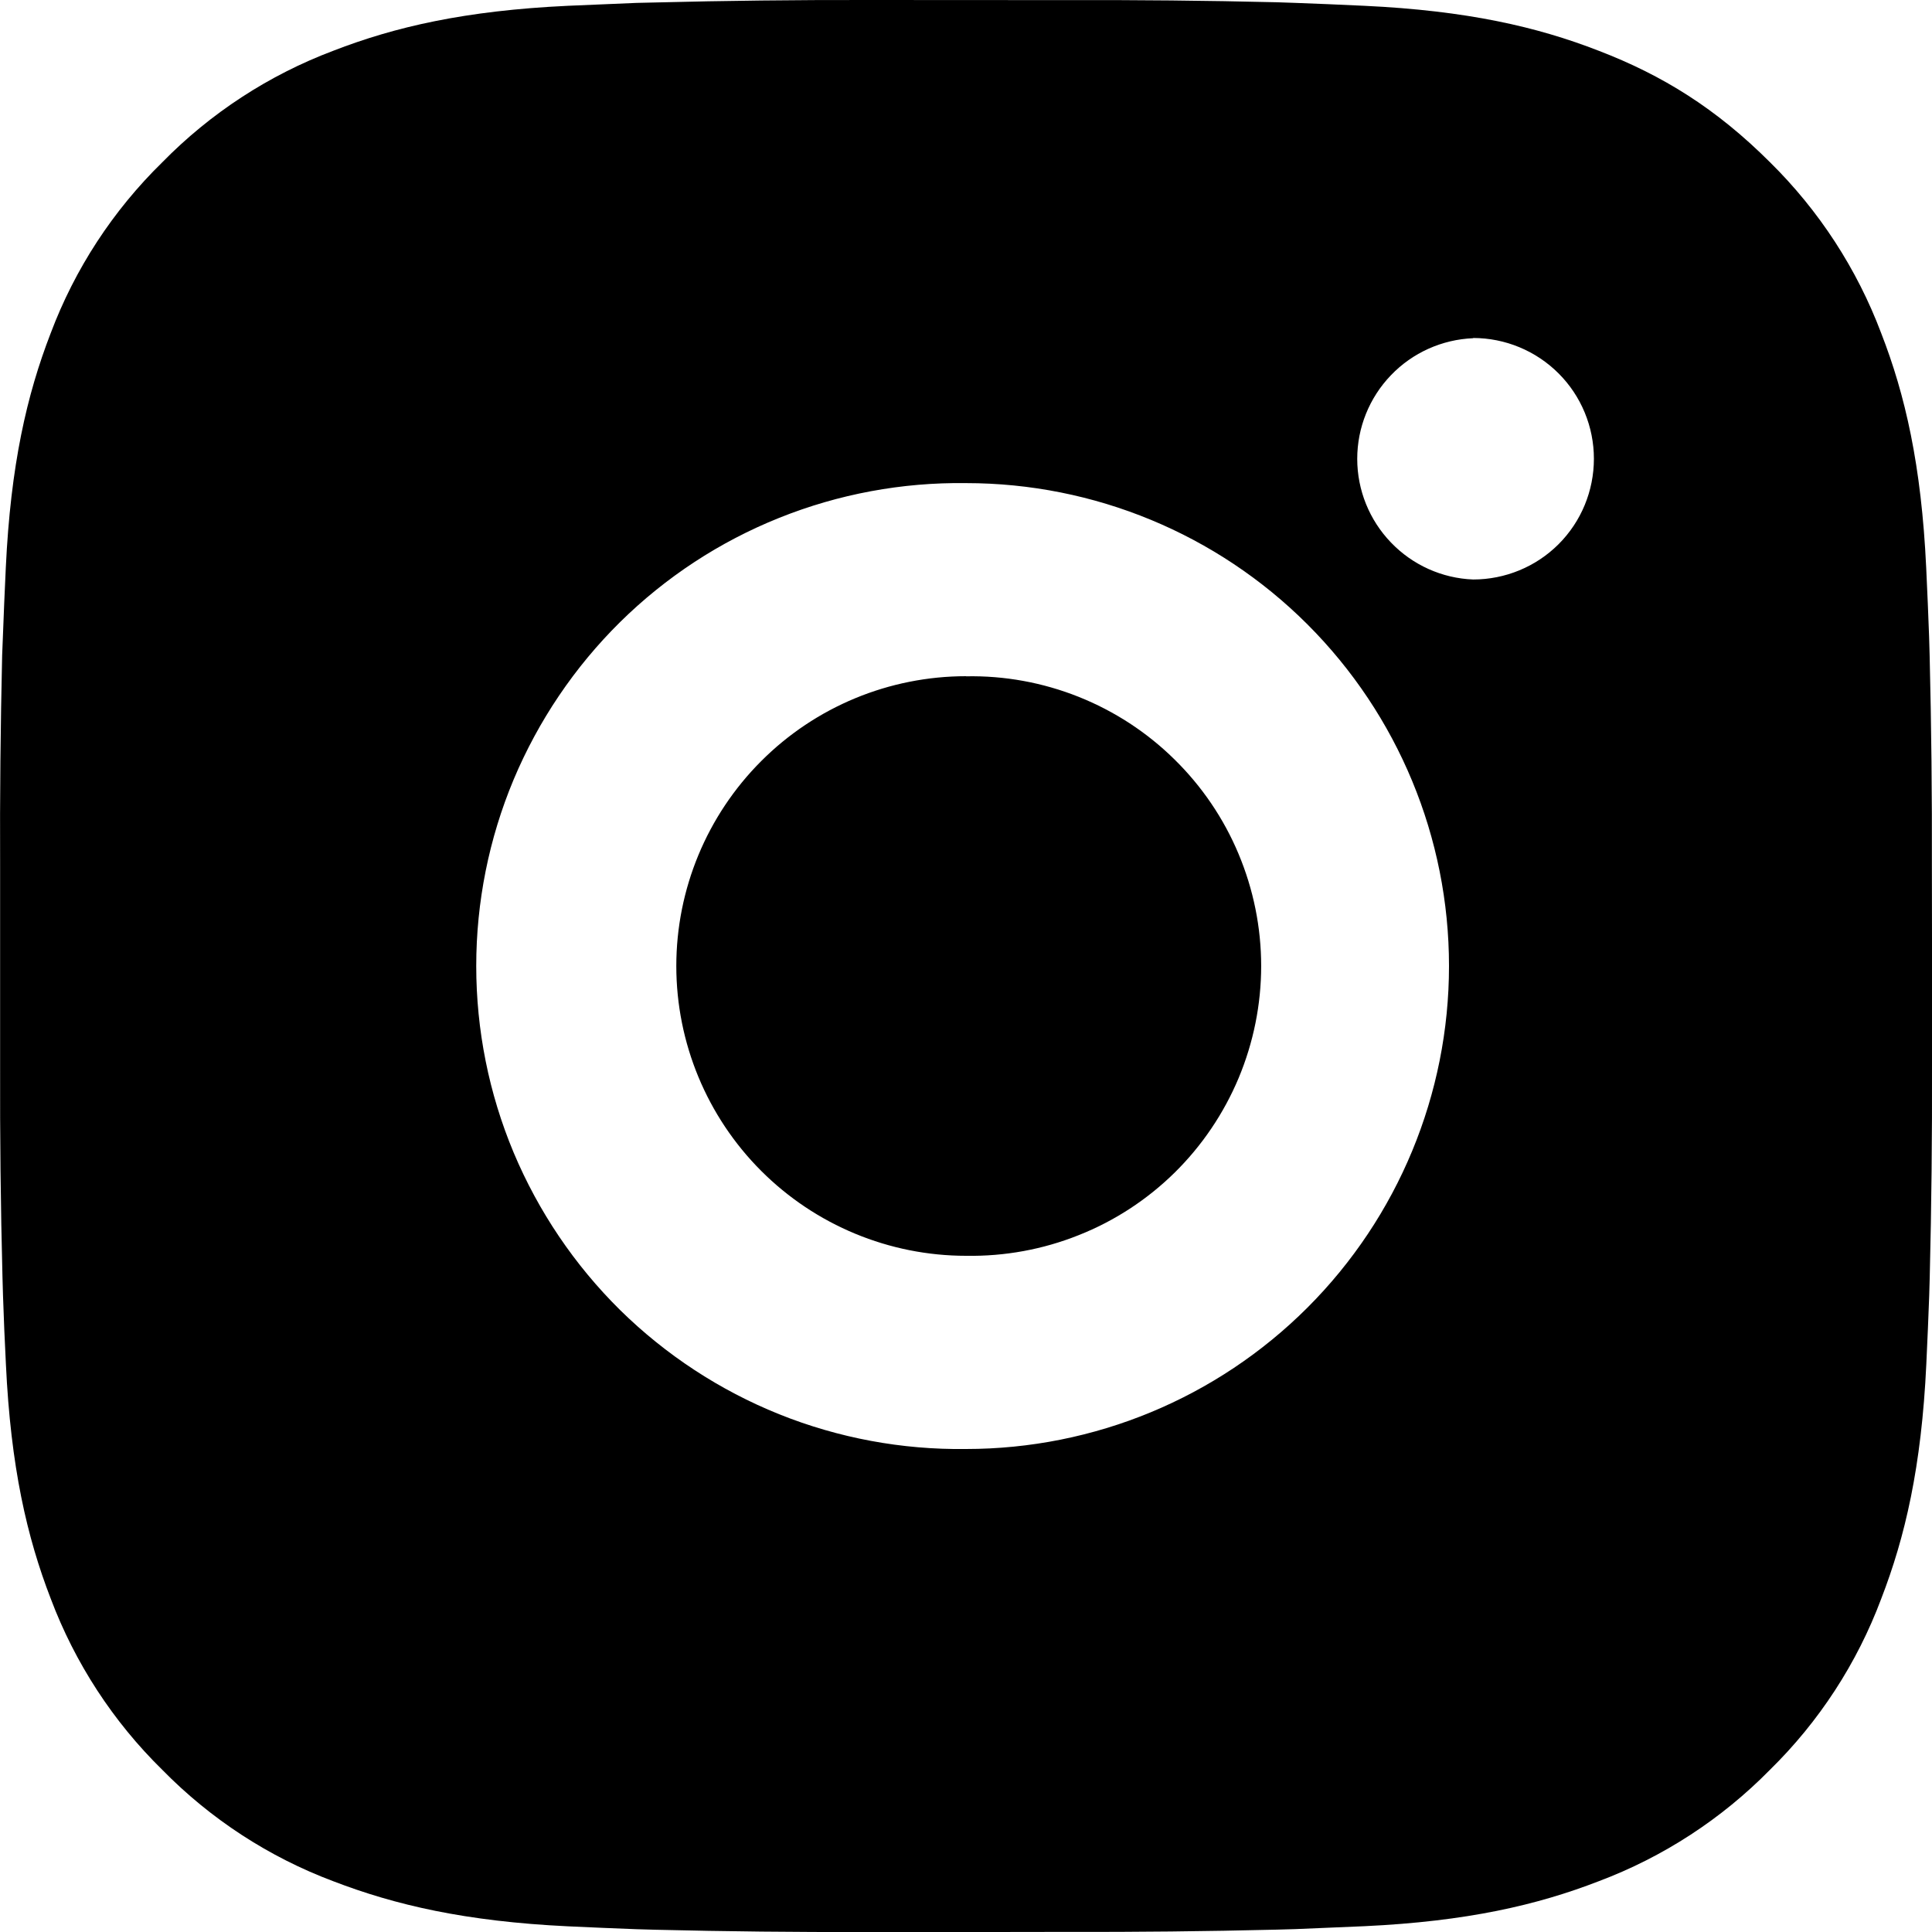
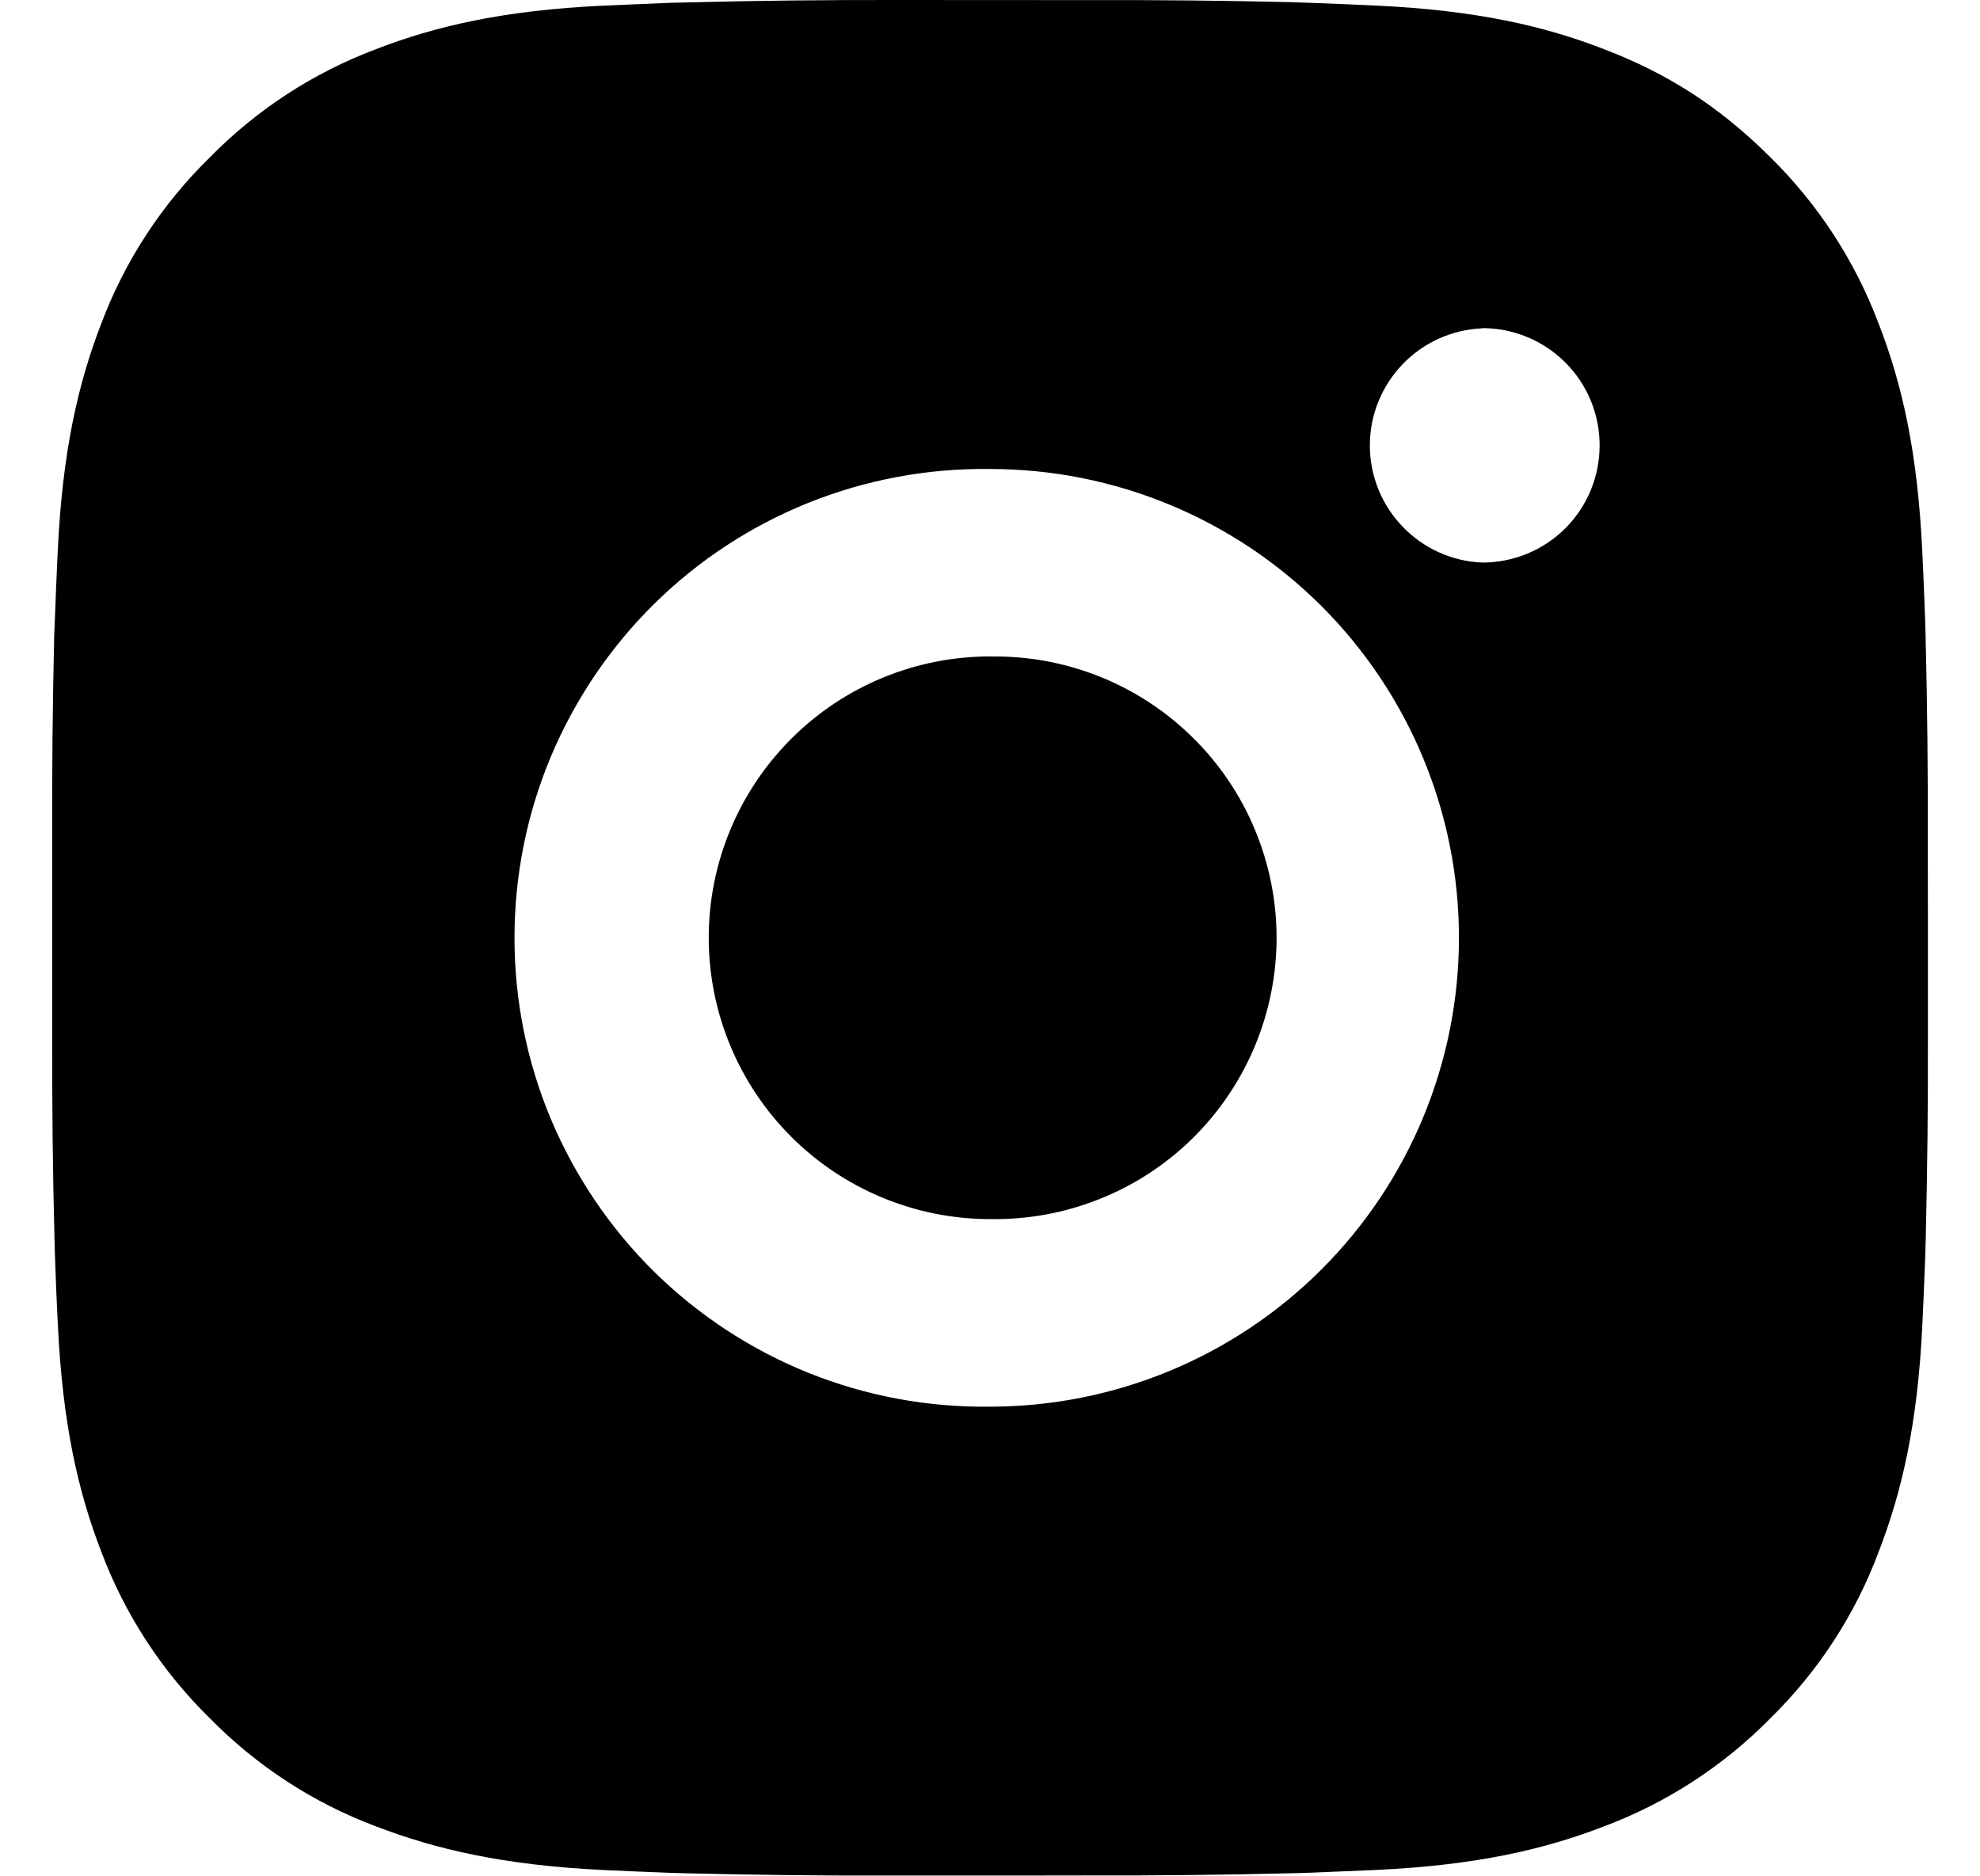
- <svg xmlns="http://www.w3.org/2000/svg" width="18" height="18" viewBox="0 0 18 18" fill="none">
-   <path d="M9.925 0.001C10.582 -0.001 11.239 0.005 11.895 0.021L12.07 0.027C12.272 0.034 12.47 0.043 12.711 0.054C13.668 0.099 14.322 0.25 14.895 0.473C15.489 0.701 15.989 1.011 16.49 1.511C16.947 1.961 17.301 2.505 17.527 3.105C17.75 3.678 17.901 4.333 17.946 5.29C17.957 5.53 17.966 5.729 17.973 5.931L17.978 6.106C17.994 6.762 18.001 7.418 17.999 8.075L18 8.746V9.925C18.002 10.582 17.995 11.239 17.979 11.895L17.974 12.07C17.967 12.271 17.958 12.47 17.947 12.71C17.902 13.668 17.749 14.321 17.527 14.895C17.302 15.496 16.948 16.04 16.49 16.489C16.04 16.947 15.496 17.301 14.895 17.527C14.322 17.749 13.668 17.901 12.711 17.946C12.47 17.956 12.272 17.965 12.07 17.973L11.895 17.978C11.239 17.994 10.582 18.001 9.925 17.999L9.254 18H8.076C7.419 18.002 6.762 17.995 6.106 17.979L5.931 17.974C5.718 17.966 5.504 17.957 5.291 17.947C4.333 17.901 3.68 17.748 3.105 17.527C2.505 17.302 1.961 16.947 1.512 16.489C1.054 16.04 0.699 15.495 0.473 14.895C0.251 14.321 0.1 13.668 0.055 12.71C0.044 12.497 0.035 12.283 0.028 12.07L0.023 11.895C0.006 11.239 -0.001 10.582 0.001 9.925V8.075C-0.002 7.418 0.005 6.762 0.02 6.106L0.027 5.931C0.034 5.729 0.043 5.53 0.054 5.29C0.099 4.332 0.25 3.679 0.472 3.105C0.698 2.504 1.053 1.961 1.512 1.512C1.961 1.054 2.505 0.699 3.105 0.473C3.68 0.25 4.332 0.099 5.291 0.054L5.931 0.027L6.106 0.023C6.762 0.006 7.419 -0.001 8.075 0L9.925 0.001ZM9 4.501C8.404 4.493 7.812 4.603 7.259 4.825C6.705 5.047 6.202 5.377 5.777 5.796C5.353 6.215 5.016 6.714 4.785 7.264C4.555 7.814 4.437 8.404 4.437 9C4.437 9.597 4.555 10.187 4.785 10.737C5.016 11.287 5.353 11.786 5.777 12.205C6.202 12.623 6.705 12.953 7.259 13.176C7.812 13.398 8.404 13.508 9 13.5C10.194 13.5 11.338 13.026 12.182 12.182C13.026 11.338 13.5 10.193 13.5 9C13.5 7.806 13.026 6.662 12.182 5.818C11.338 4.974 10.194 4.501 9 4.501ZM9 6.301C9.359 6.294 9.715 6.359 10.049 6.492C10.382 6.625 10.685 6.822 10.941 7.074C11.197 7.325 11.401 7.625 11.539 7.955C11.678 8.286 11.75 8.641 11.75 9C11.75 9.359 11.678 9.714 11.54 10.044C11.401 10.375 11.198 10.675 10.942 10.927C10.686 11.178 10.383 11.376 10.049 11.508C9.716 11.641 9.36 11.706 9.001 11.7C8.285 11.7 7.598 11.415 7.092 10.909C6.586 10.403 6.301 9.716 6.301 9C6.301 8.284 6.586 7.597 7.092 7.091C7.598 6.584 8.285 6.3 9.001 6.3L9 6.301ZM13.725 3.151C13.435 3.163 13.16 3.286 12.959 3.496C12.758 3.705 12.645 3.984 12.645 4.275C12.645 4.566 12.758 4.845 12.959 5.054C13.16 5.264 13.435 5.388 13.725 5.399C14.023 5.399 14.31 5.281 14.521 5.07C14.732 4.859 14.85 4.573 14.85 4.274C14.85 3.976 14.732 3.69 14.521 3.479C14.31 3.268 14.023 3.149 13.725 3.149V3.151Z" fill="black" />
+ <svg xmlns="http://www.w3.org/2000/svg" width="19" height="18" viewBox="0 0 19 18" fill="none">
+   <path id="Vector" d="M10.425 0.001C11.082 -0.001 11.739 0.005 12.395 0.021L12.57 0.027C12.772 0.034 12.97 0.043 13.211 0.054C14.168 0.099 14.822 0.25 15.395 0.473C15.989 0.701 16.489 1.011 16.99 1.511C17.447 1.961 17.801 2.505 18.027 3.105C18.25 3.678 18.401 4.333 18.446 5.29C18.457 5.53 18.466 5.729 18.473 5.931L18.478 6.106C18.494 6.762 18.501 7.418 18.499 8.075L18.5 8.746V9.925C18.502 10.582 18.495 11.239 18.479 11.895L18.474 12.07C18.467 12.271 18.458 12.47 18.447 12.71C18.402 13.668 18.249 14.321 18.027 14.895C17.802 15.496 17.448 16.04 16.99 16.489C16.54 16.947 15.996 17.301 15.395 17.527C14.822 17.749 14.168 17.901 13.211 17.946C12.97 17.956 12.772 17.965 12.57 17.973L12.395 17.978C11.739 17.994 11.082 18.001 10.425 17.999L9.754 18H8.576C7.919 18.002 7.262 17.995 6.606 17.979L6.431 17.974C6.218 17.966 6.004 17.957 5.791 17.947C4.833 17.901 4.18 17.748 3.605 17.527C3.005 17.302 2.461 16.947 2.012 16.489C1.554 16.04 1.199 15.495 0.973 14.895C0.751 14.321 0.6 13.668 0.555 12.71C0.544 12.497 0.535 12.283 0.528 12.07L0.523 11.895C0.506 11.239 0.499 10.582 0.501 9.925V8.075C0.498 7.418 0.505 6.762 0.52 6.106L0.527 5.931C0.534 5.729 0.543 5.53 0.554 5.29C0.599 4.332 0.75 3.679 0.972 3.105C1.198 2.504 1.553 1.961 2.012 1.512C2.461 1.054 3.005 0.699 3.605 0.473C4.18 0.25 4.832 0.099 5.791 0.054L6.431 0.027L6.606 0.023C7.262 0.006 7.919 -0.001 8.575 0L10.425 0.001ZM9.5 4.501C8.904 4.493 8.312 4.603 7.759 4.825C7.205 5.047 6.702 5.377 6.277 5.796C5.853 6.215 5.516 6.714 5.285 7.264C5.055 7.814 4.937 8.404 4.937 9C4.937 9.597 5.055 10.187 5.285 10.737C5.516 11.287 5.853 11.786 6.277 12.205C6.702 12.623 7.205 12.953 7.759 13.176C8.312 13.398 8.904 13.508 9.5 13.5C10.694 13.5 11.838 13.026 12.682 12.182C13.526 11.338 14 10.193 14 9C14 7.806 13.526 6.662 12.682 5.818C11.838 4.974 10.694 4.501 9.5 4.501ZM9.5 6.301C9.859 6.294 10.215 6.359 10.549 6.492C10.882 6.625 11.185 6.822 11.441 7.074C11.697 7.325 11.901 7.625 12.039 7.955C12.178 8.286 12.25 8.641 12.25 9C12.25 9.359 12.178 9.714 12.04 10.044C11.901 10.375 11.698 10.675 11.442 10.927C11.186 11.178 10.883 11.376 10.549 11.508C10.216 11.641 9.86 11.706 9.501 11.7C8.785 11.7 8.098 11.415 7.592 10.909C7.086 10.403 6.801 9.716 6.801 9C6.801 8.284 7.086 7.597 7.592 7.091C8.098 6.584 8.785 6.3 9.501 6.3L9.5 6.301ZM14.225 3.151C13.935 3.163 13.66 3.286 13.459 3.496C13.258 3.705 13.145 3.984 13.145 4.275C13.145 4.566 13.258 4.845 13.459 5.054C13.66 5.264 13.935 5.388 14.225 5.399C14.523 5.399 14.81 5.281 15.021 5.07C15.232 4.859 15.35 4.573 15.35 4.274C15.35 3.976 15.232 3.69 15.021 3.479C14.81 3.268 14.523 3.149 14.225 3.149V3.151Z" fill="black" />
</svg>
